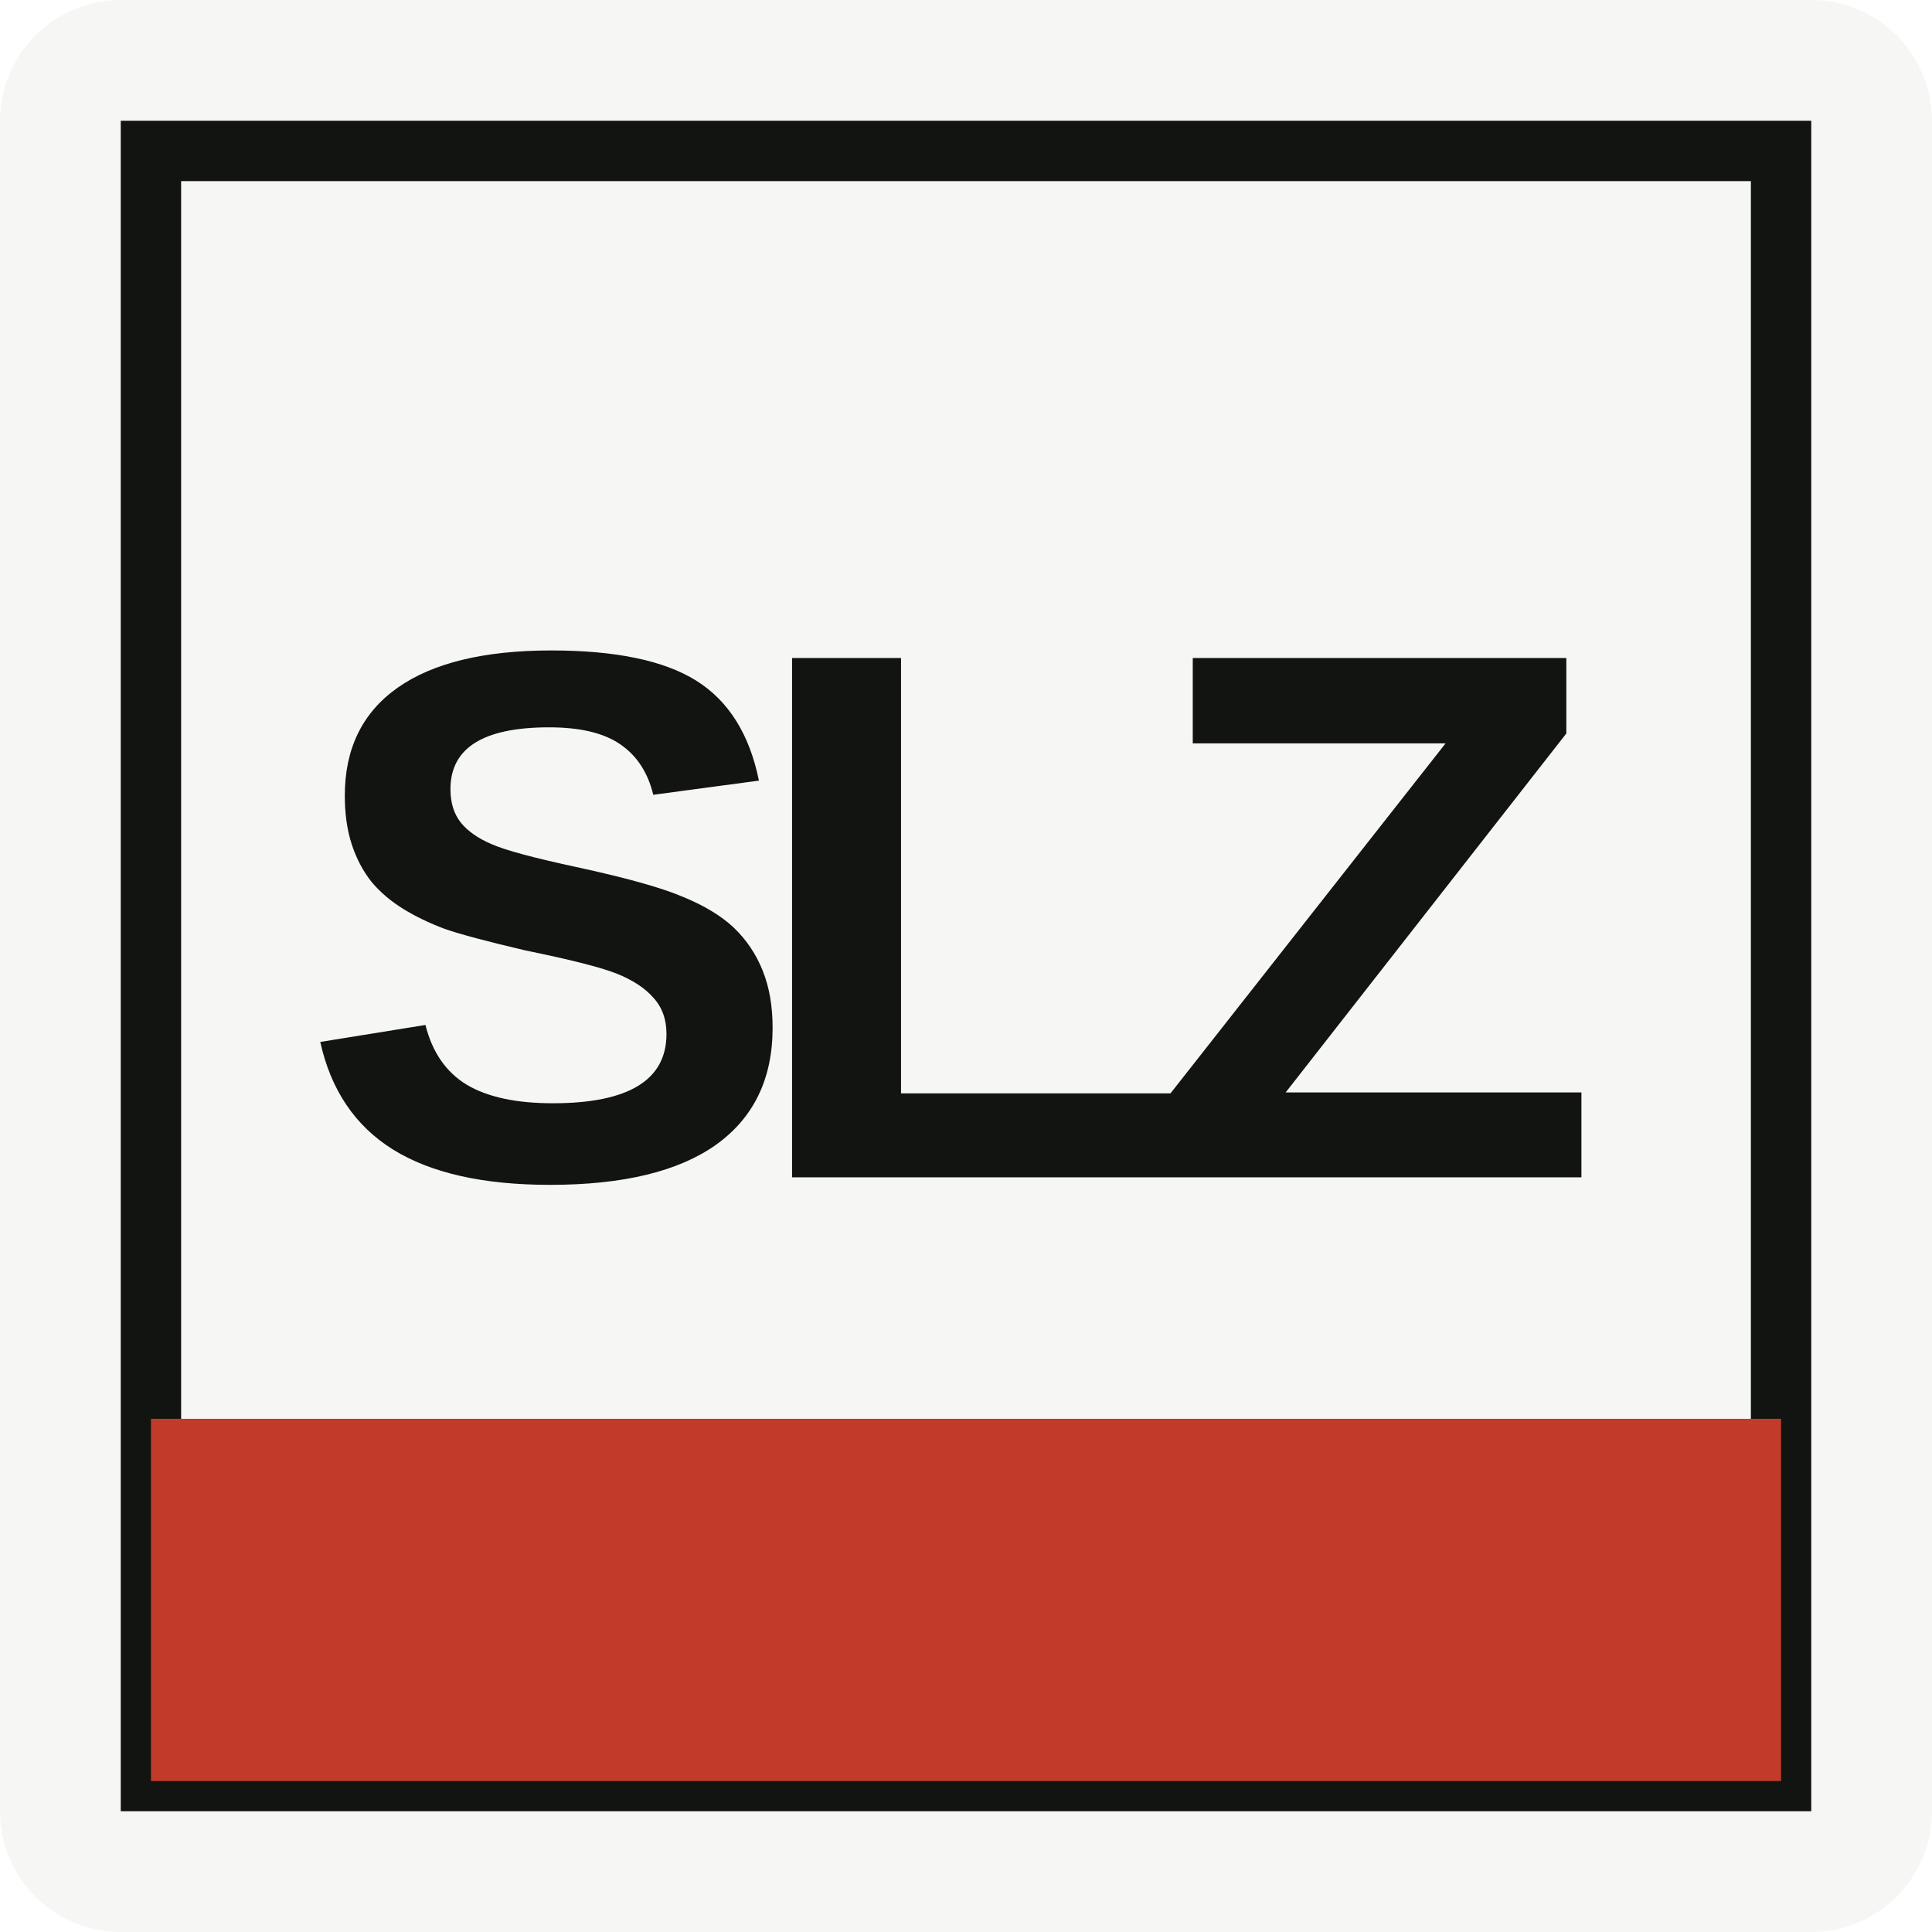
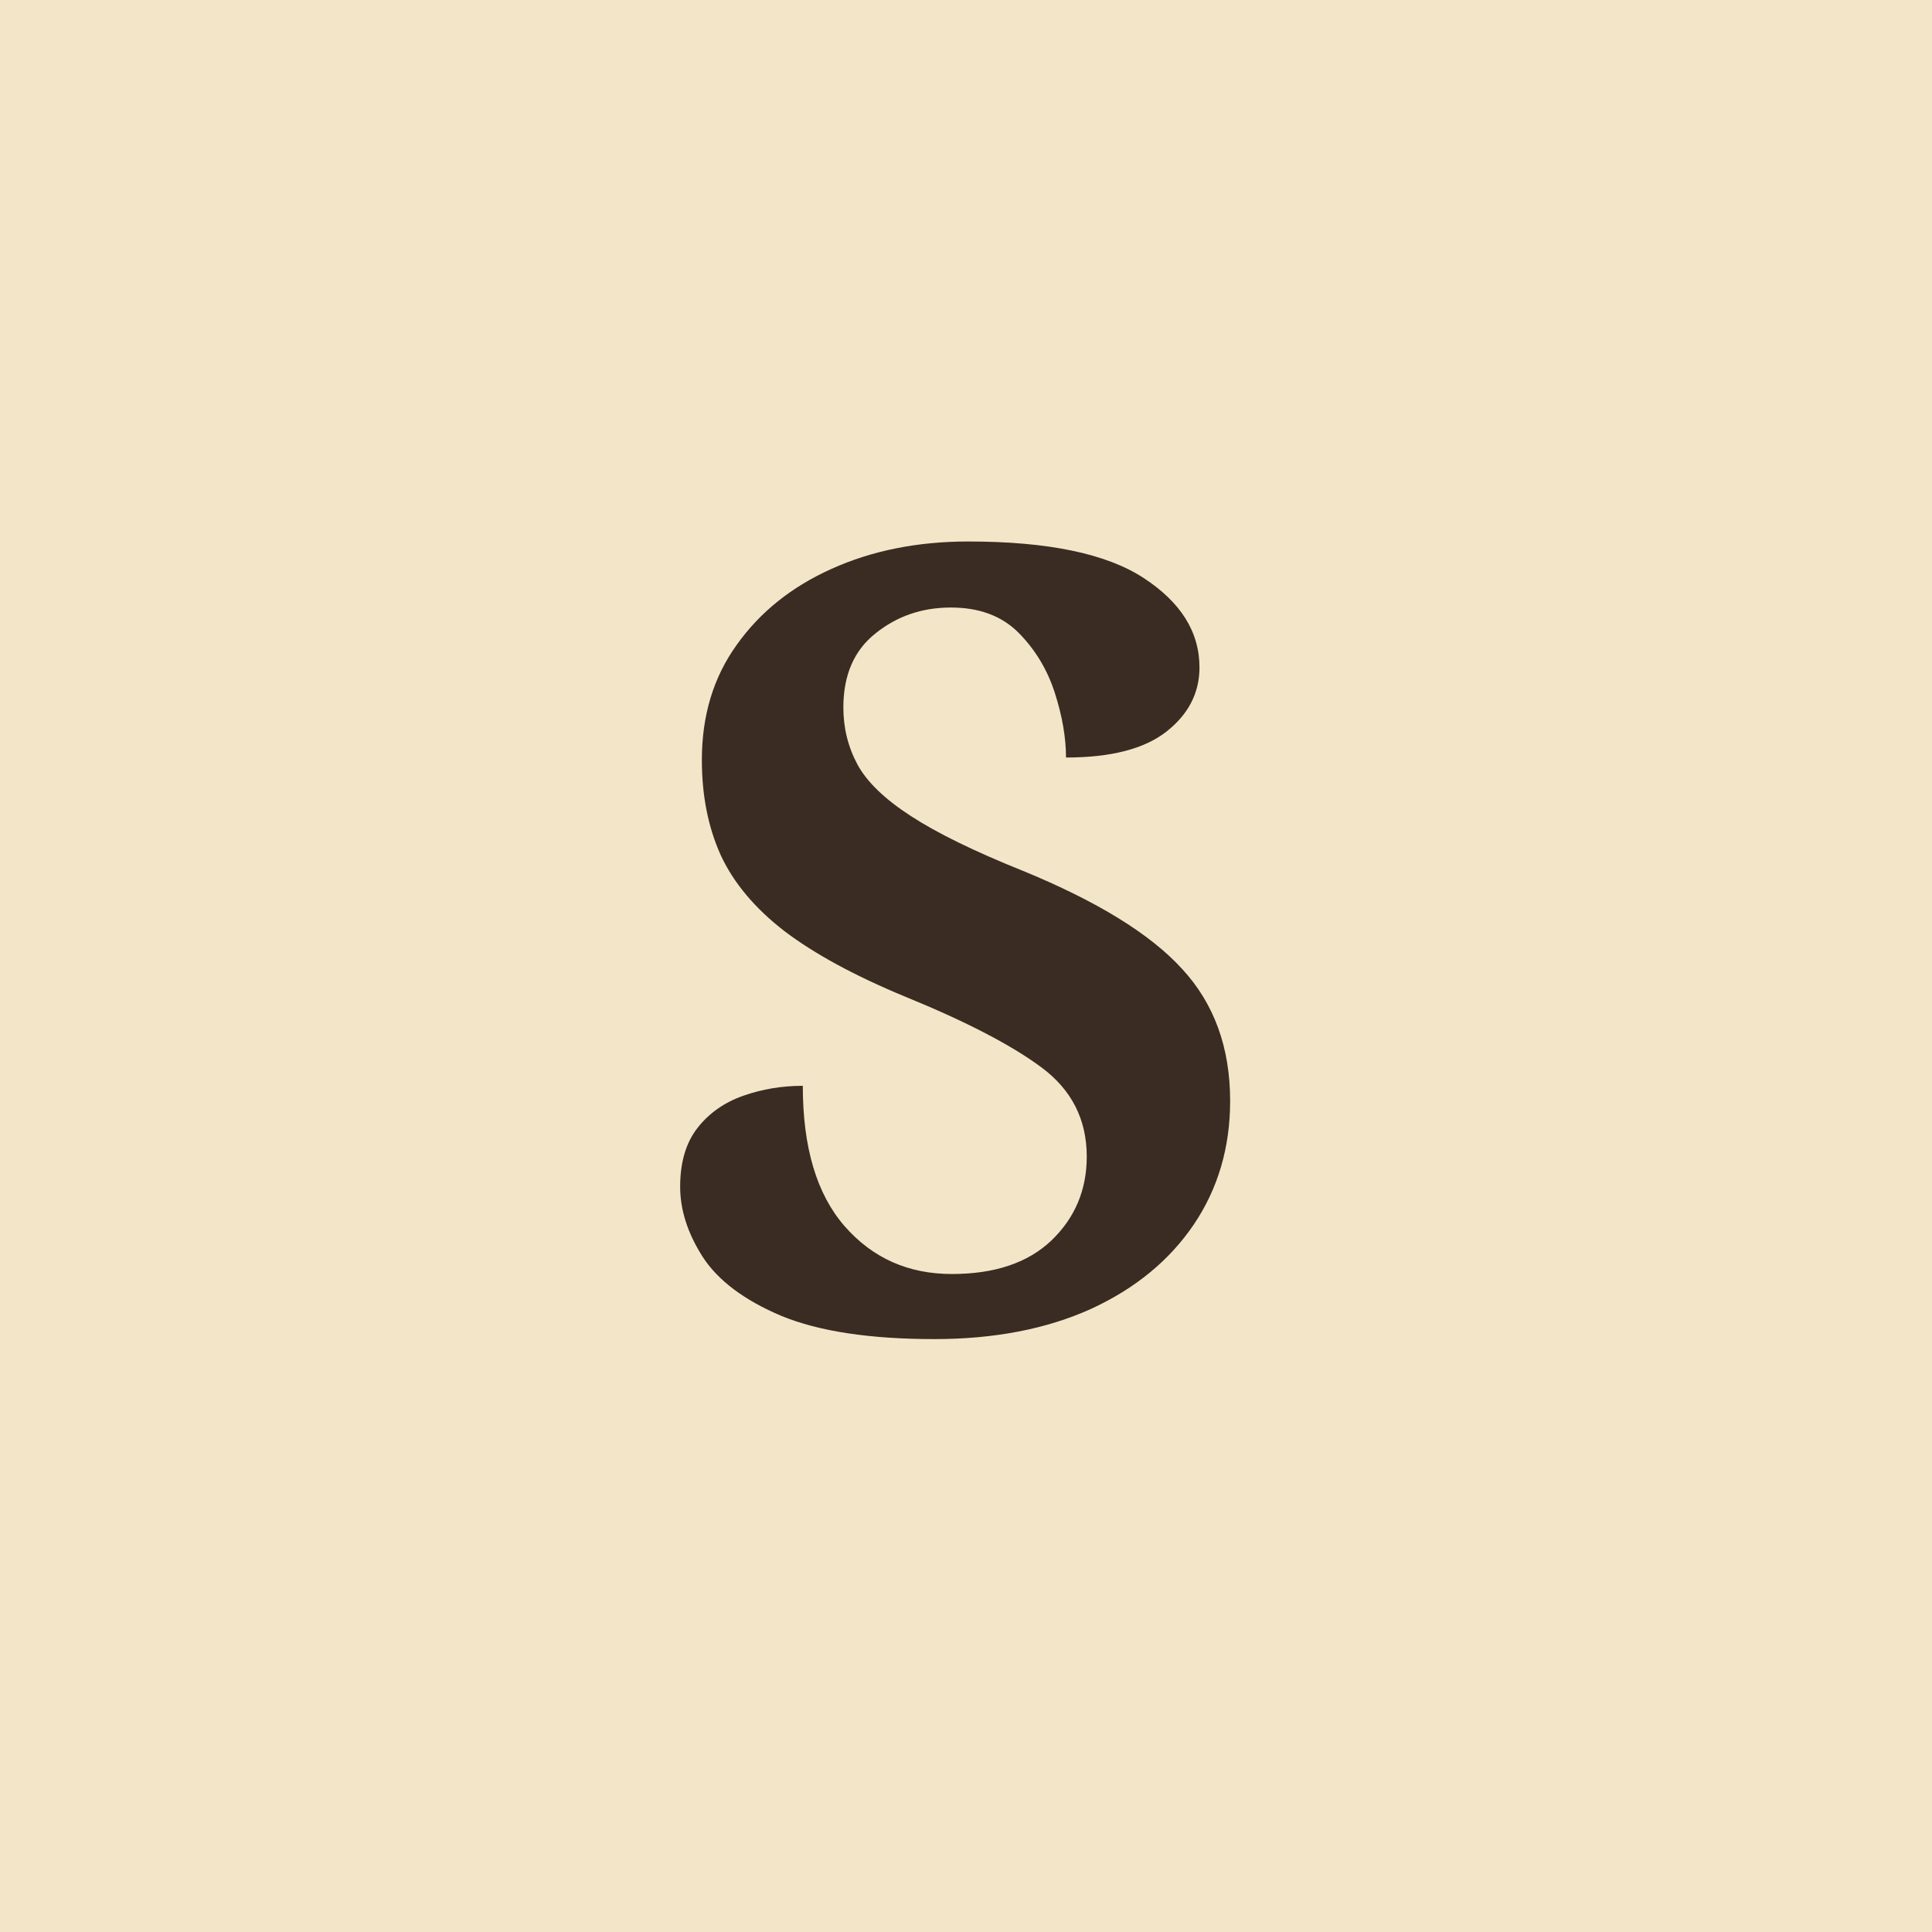
<svg xmlns="http://www.w3.org/2000/svg" width="64" height="64" viewBox="0 0 64 64">
-   <rect width="64" height="64" rx="4" fill="#F6F7F5" />
-   <rect x="5" y="5" width="54" height="54" fill="none" stroke="#111411" stroke-width="2" />
-   <path d="M5 47H59V59H5Z" fill="#C23B2A" />
-   <text x="31.5" y="39" fill="#111411" font-family="Arial, sans-serif" font-size="25" font-weight="800" letter-spacing="-2" text-anchor="middle">SLZ</text>
+   <rect width="64" height="64" fill="#F3E6C8" />
+   <text x="32" y="44" fill="#3A2C22" font-family="Georgia, serif" font-size="36" font-weight="600" text-anchor="middle">S</text>
</svg>
